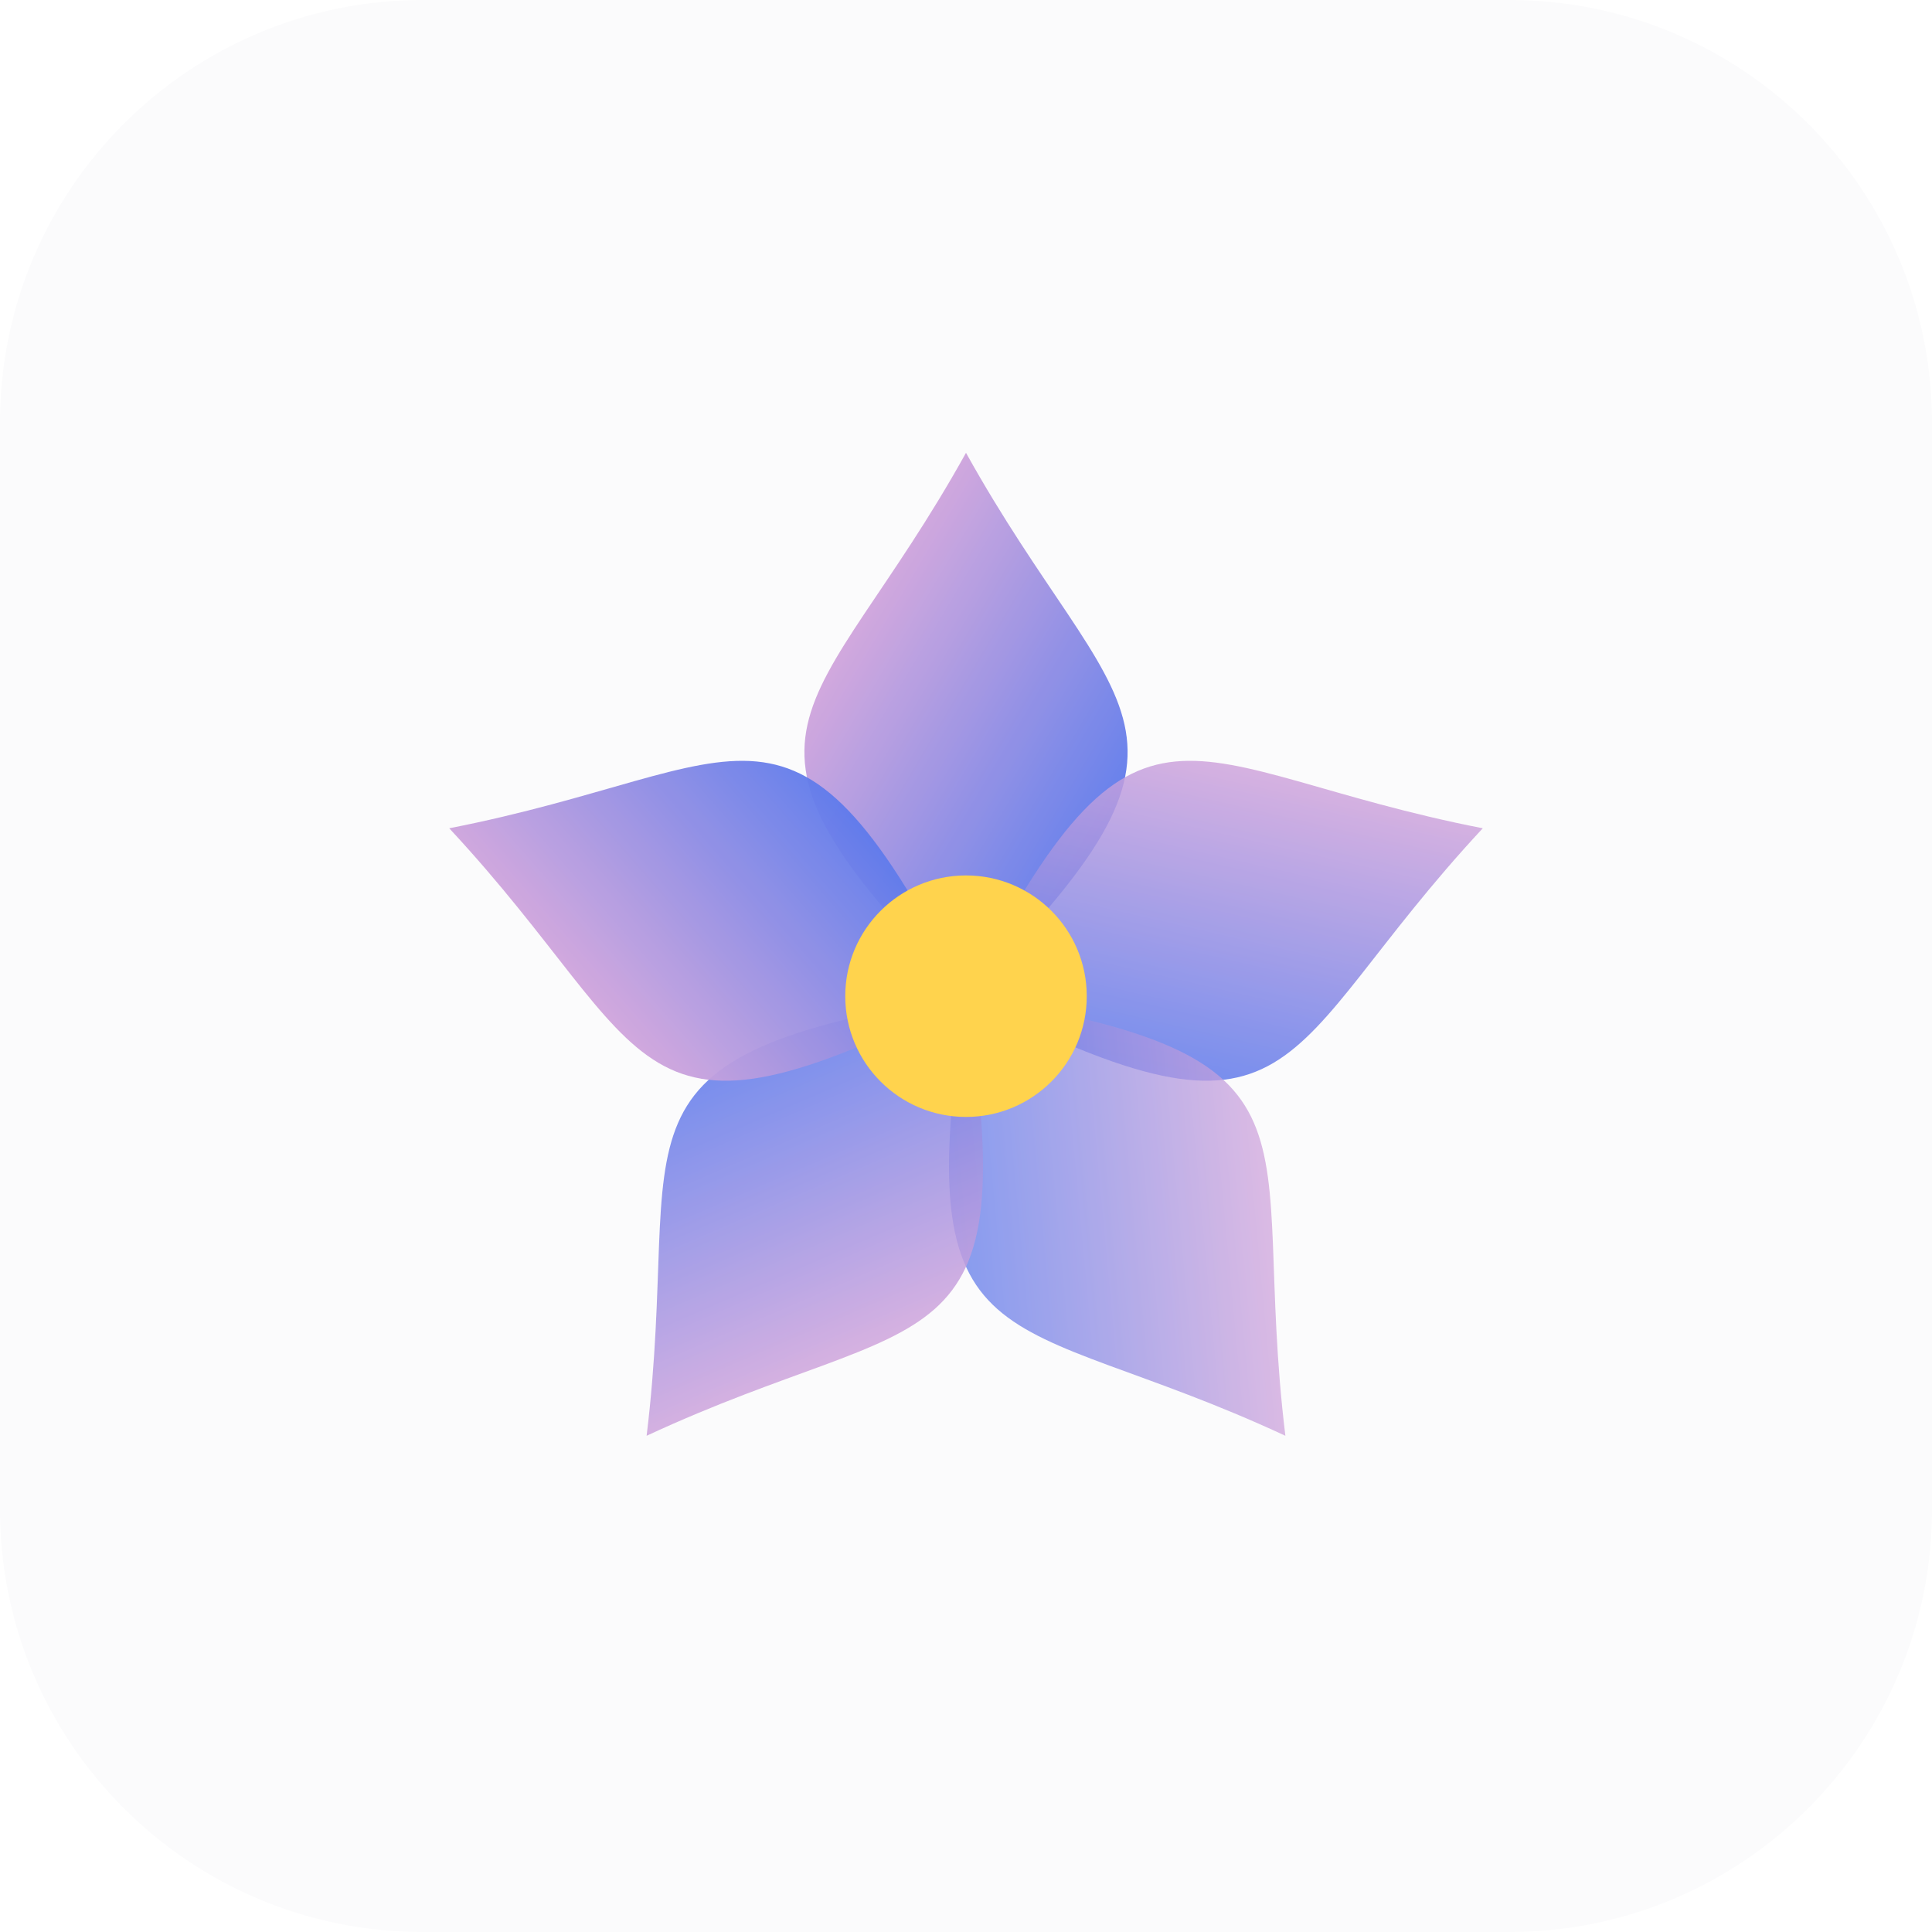
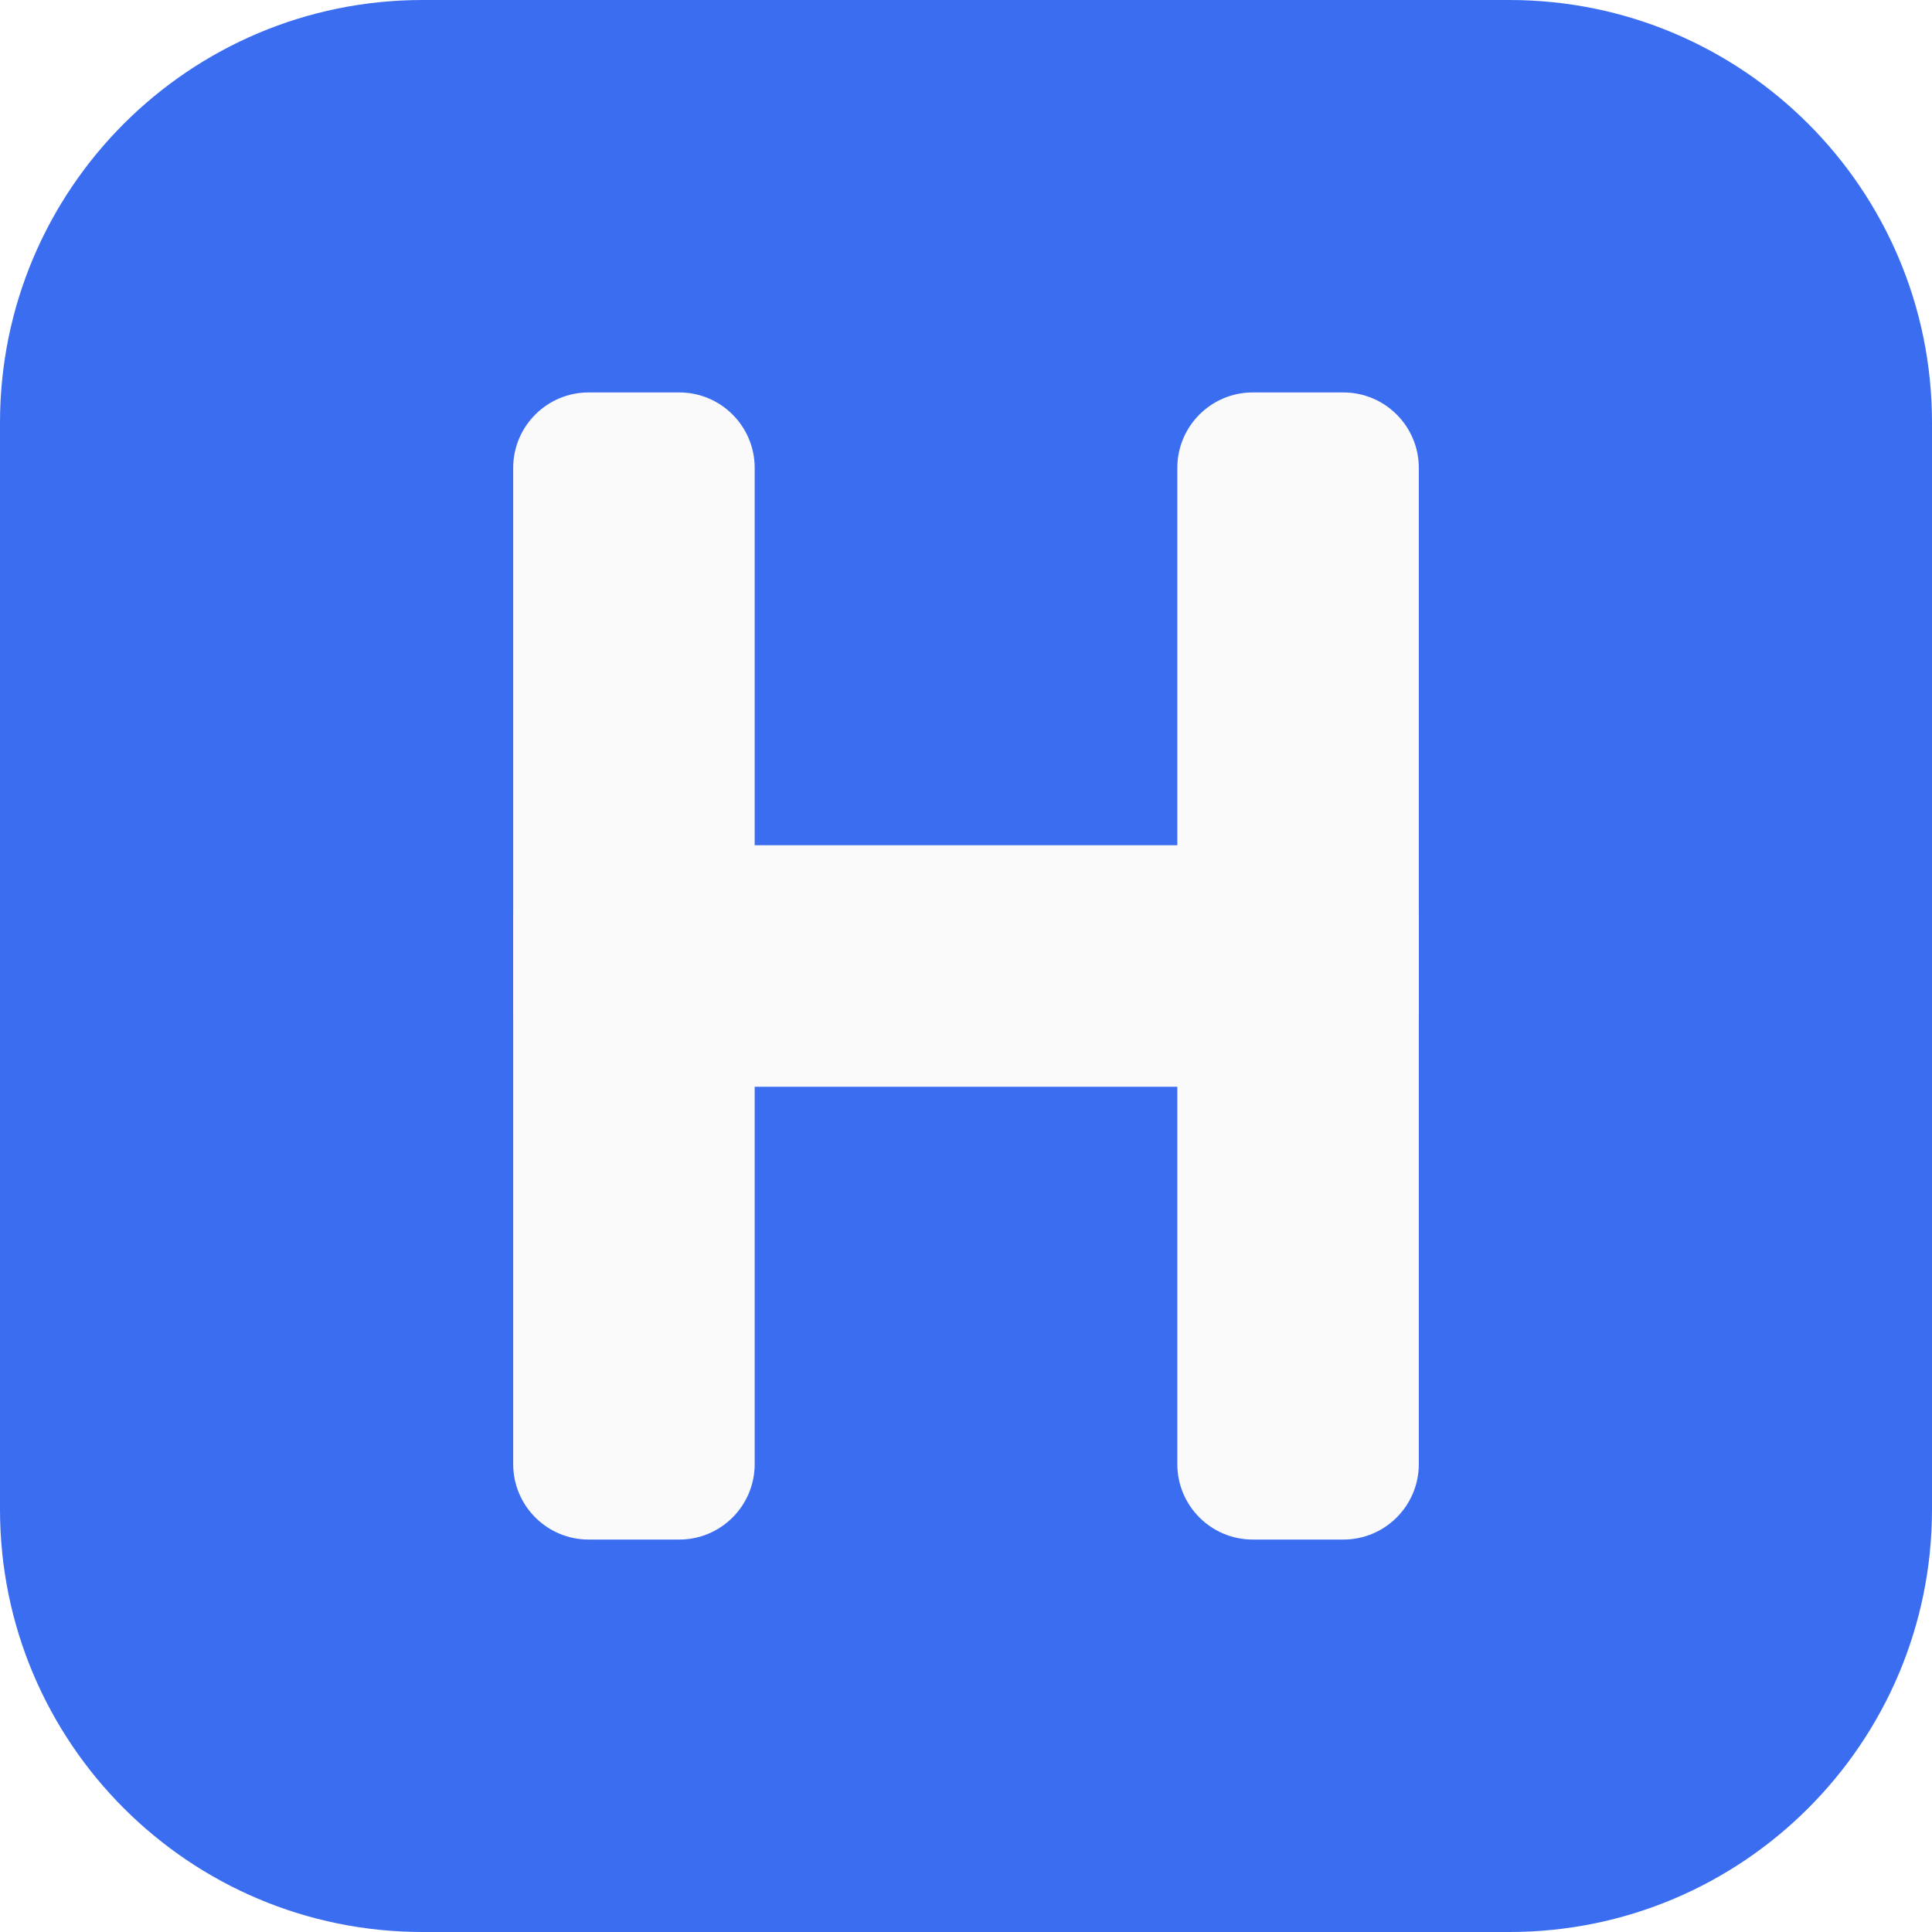
<svg xmlns="http://www.w3.org/2000/svg" viewBox="0 0 64 64" width="64" height="64">
-   <defs>
-     <linearGradient id="g" x1="0" y1="0" x2="1" y2="1">
-       <stop offset="0" stop-color="#ffb6d5" />
-       <stop offset="1" stop-color="#3a6df0" />
-     </linearGradient>
-   </defs>
-   <rect width="64" height="64" rx="14" fill="#fbfbfc" />
-   <g transform="translate(32 33)" fill="url(#g)">
-     <path d="M0,-18 C5,-9 9,-9 0,0 C-9,-9 -5,-9 0,-18 Z" opacity="0.95" />
-     <path d="M0,-18 C5,-9 9,-9 0,0 C-9,-9 -5,-9 0,-18 Z" opacity="0.85" transform="rotate(72)" />
-     <path d="M0,-18 C5,-9 9,-9 0,0 C-9,-9 -5,-9 0,-18 Z" opacity="0.75" transform="rotate(144)" />
-     <path d="M0,-18 C5,-9 9,-9 0,0 C-9,-9 -5,-9 0,-18 Z" opacity="0.85" transform="rotate(216)" />
-     <path d="M0,-18 C5,-9 9,-9 0,0 C-9,-9 -5,-9 0,-18 Z" opacity="0.95" transform="rotate(288)" />
-     <circle r="4" fill="#ffd34d" />
-   </g>
+   <rect width="64" height="64" rx="14" fill="#3a6df0" />
+   <rect x="17" y="13" width="8" height="38" rx="2.5" fill="#fafafa" />
+   <rect x="39" y="13" width="8" height="38" rx="2.5" fill="#fafafa" />
+   <rect x="17" y="28" width="30" height="8" rx="2.5" fill="#fafafa" />
</svg>
